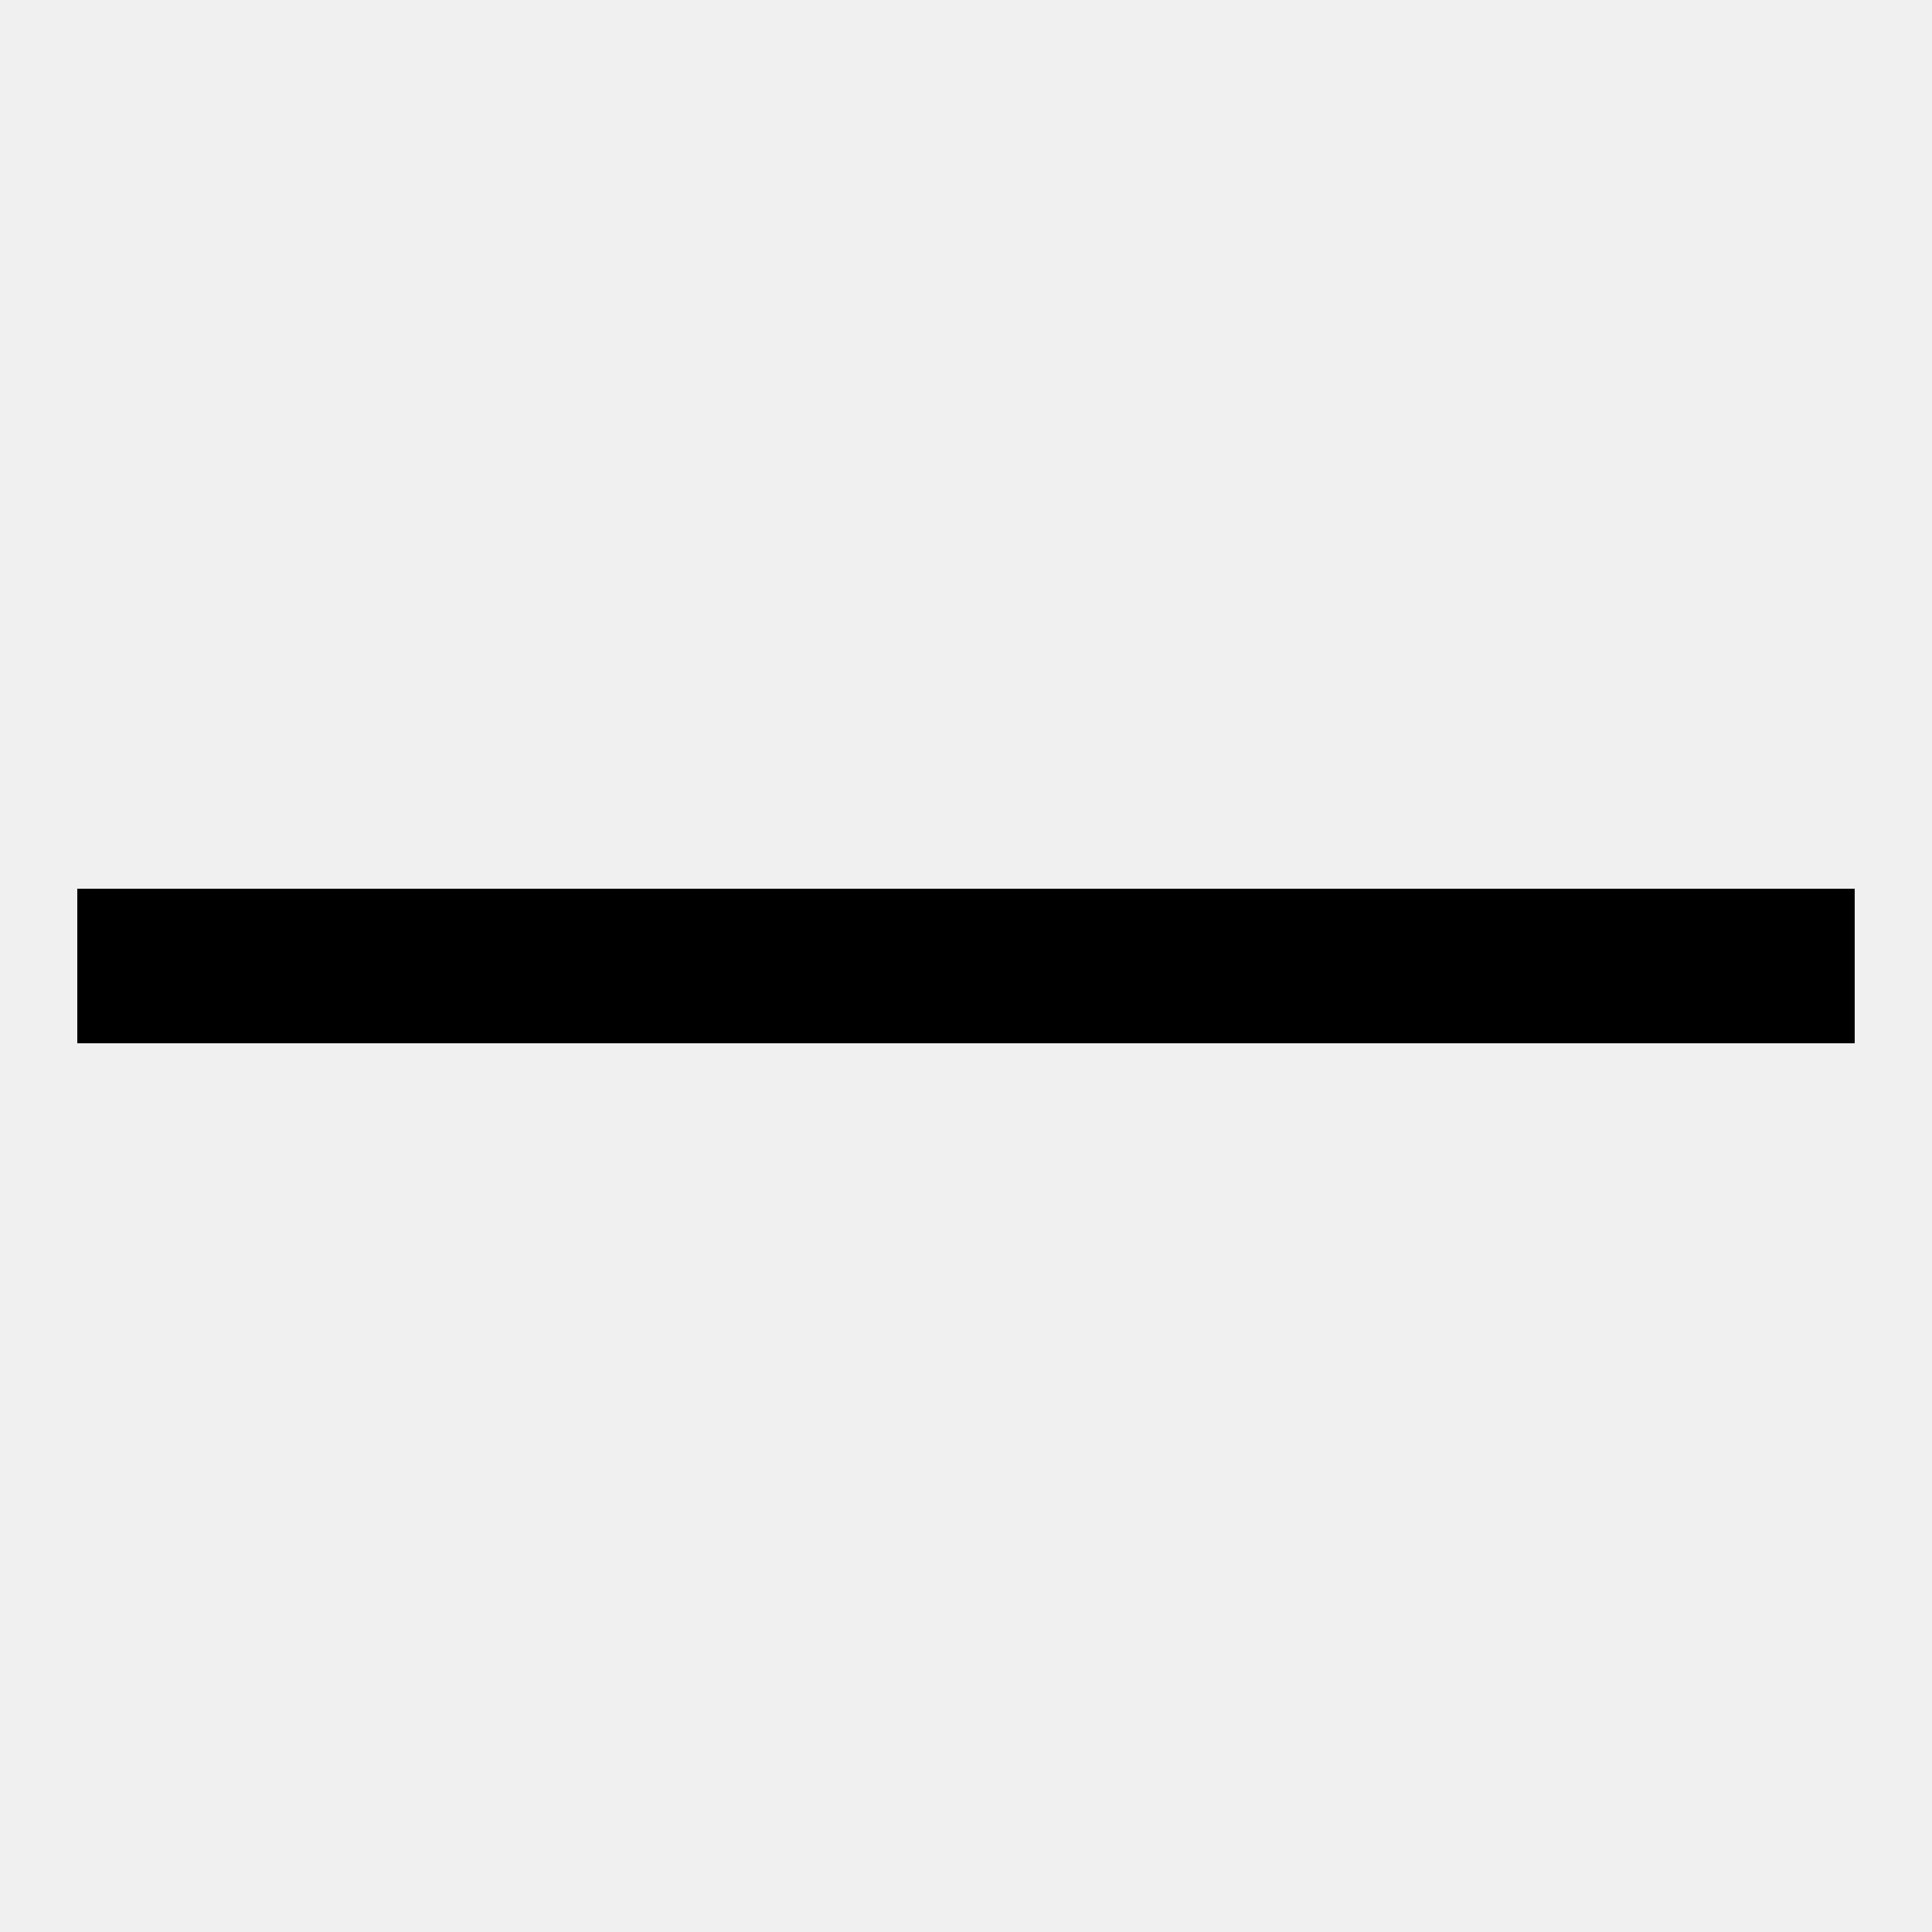
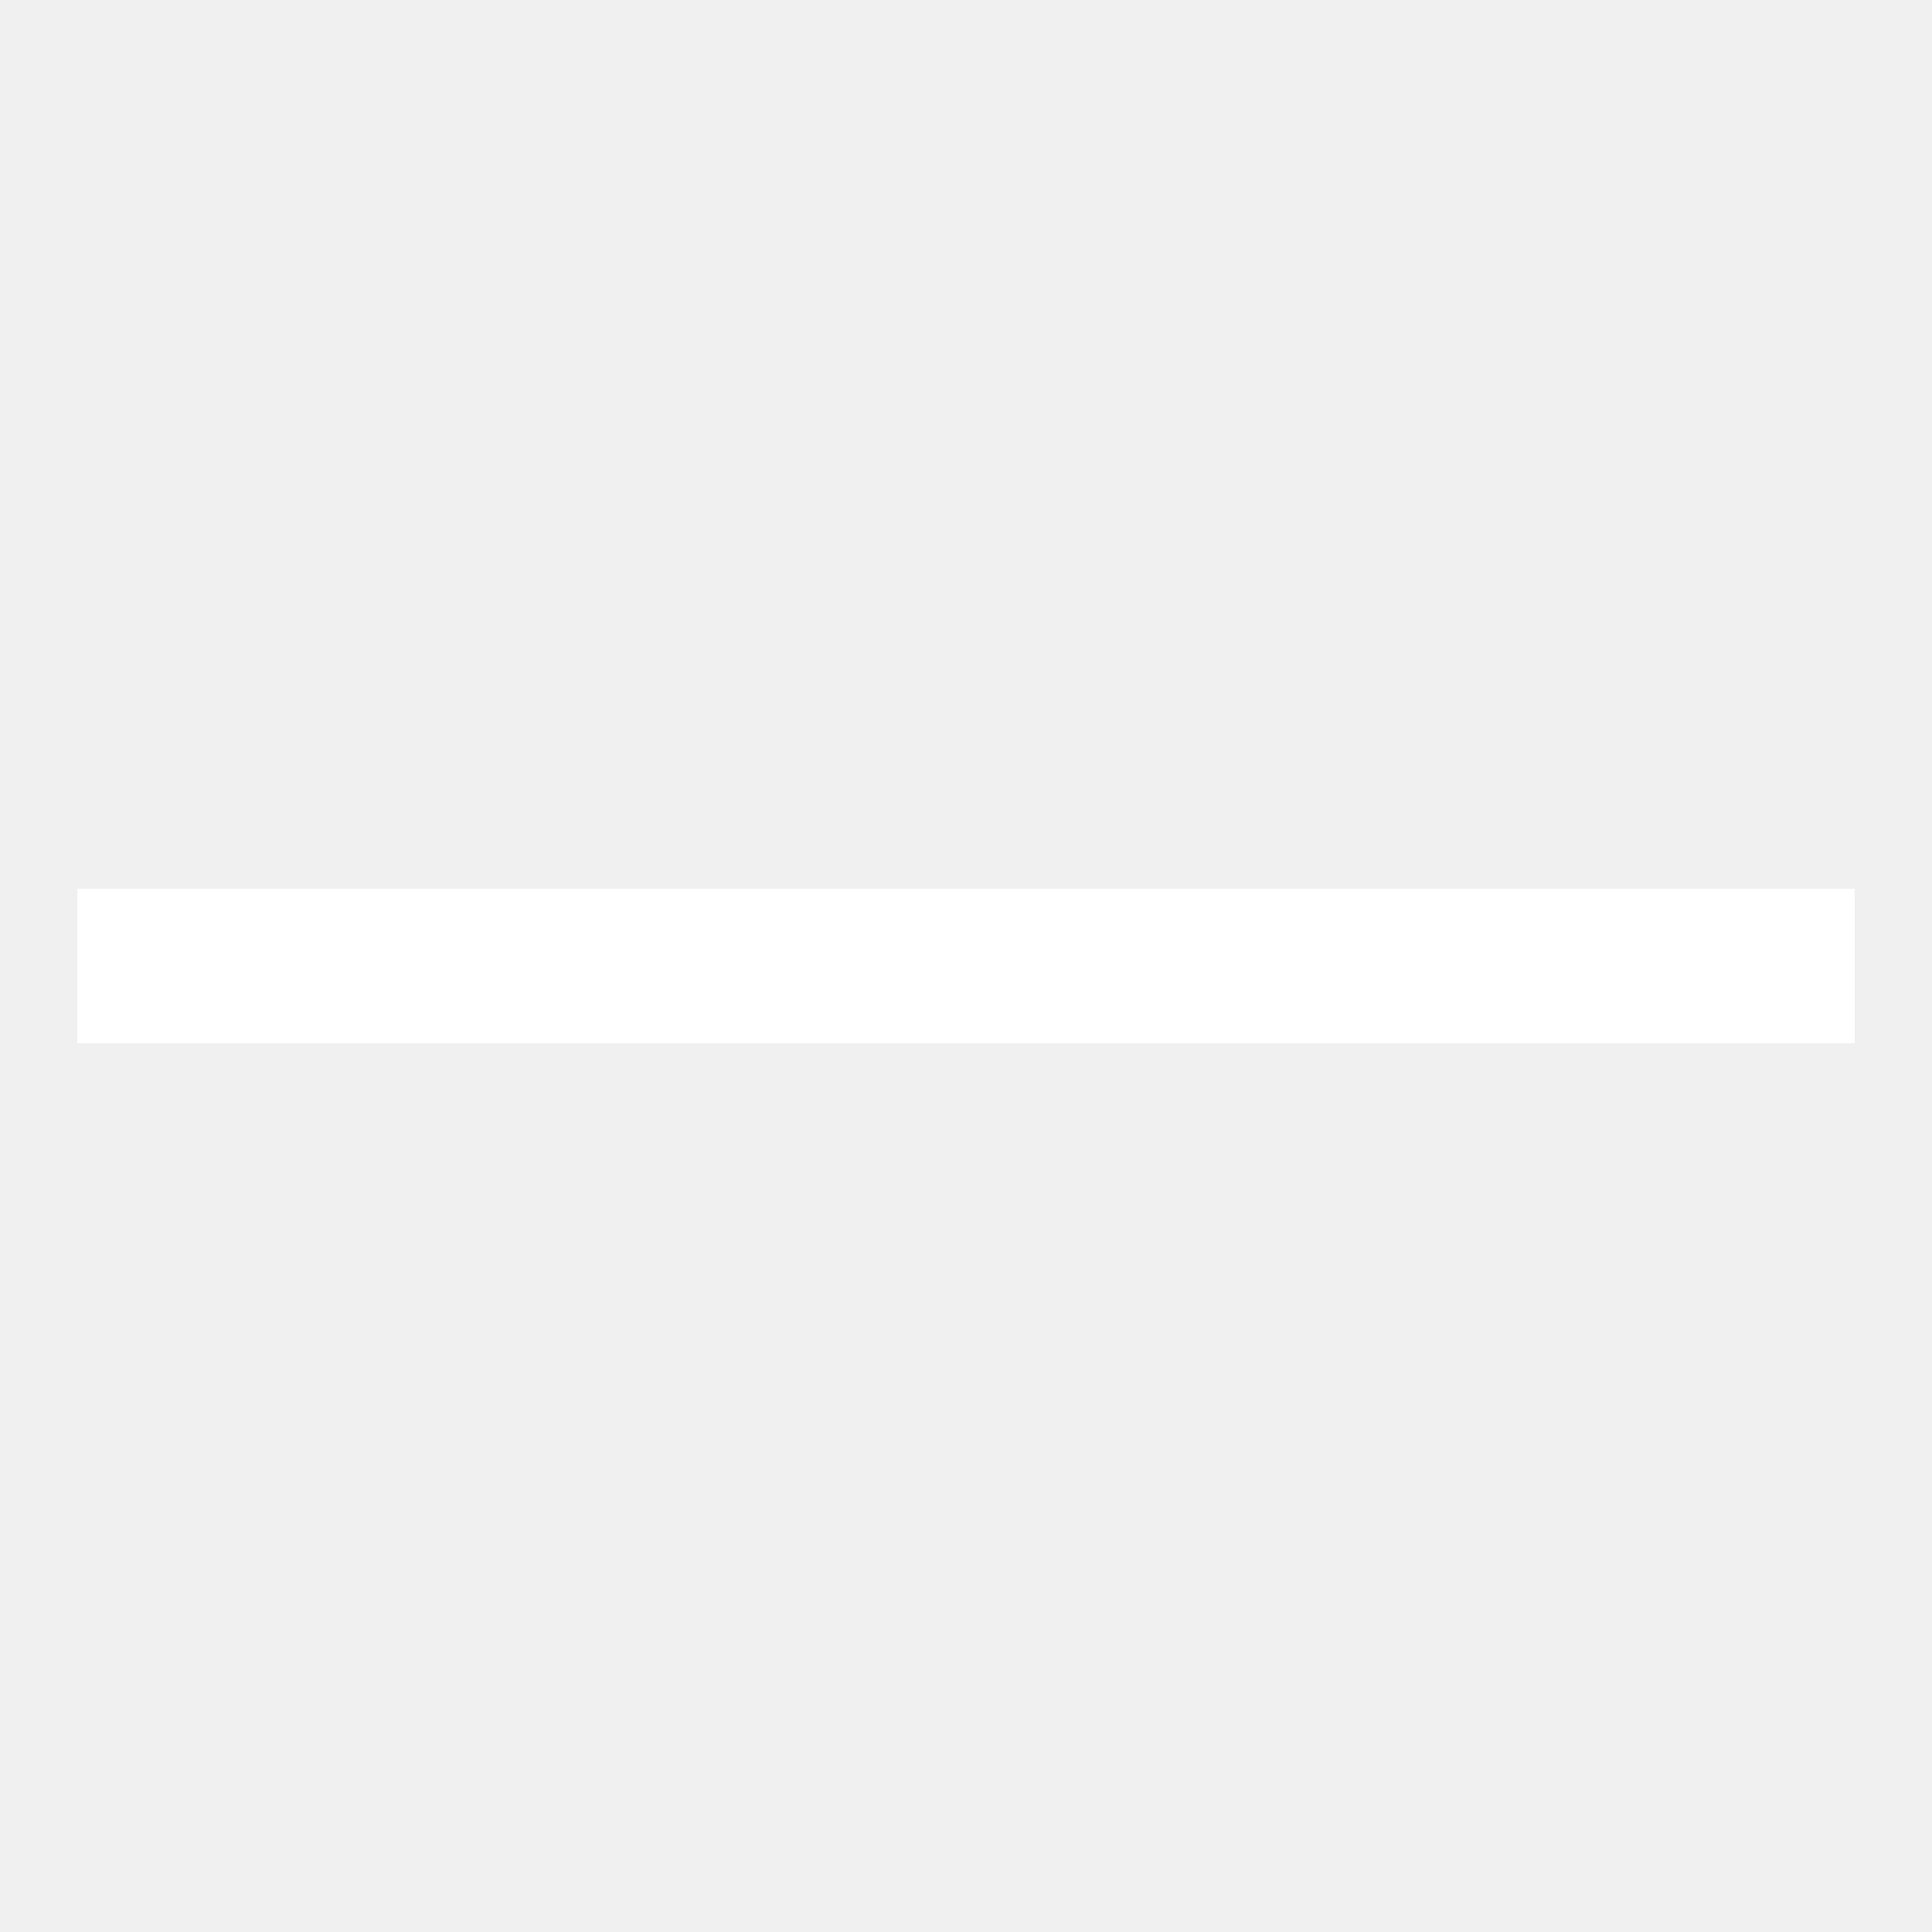
<svg xmlns="http://www.w3.org/2000/svg" width="50" height="50">
-   <path style="text-indent:0;text-align:start;line-height:normal;text-transform:none;block-progression:tb;-inkscape-font-specification:Bitstream Vera Sans" d="M2 23v4h46v-4H2z" overflow="visible" font-family="Bitstream Vera Sans" />
+   <path style="text-indent:0;text-align:start;line-height:normal;text-transform:none;block-progression:tb;-inkscape-font-specification:Bitstream Vera Sans" d="M2 23v4h46v-4H2z" overflow="visible" font-family="Bitstream Vera Sans" fill="#fff" />
</svg>
